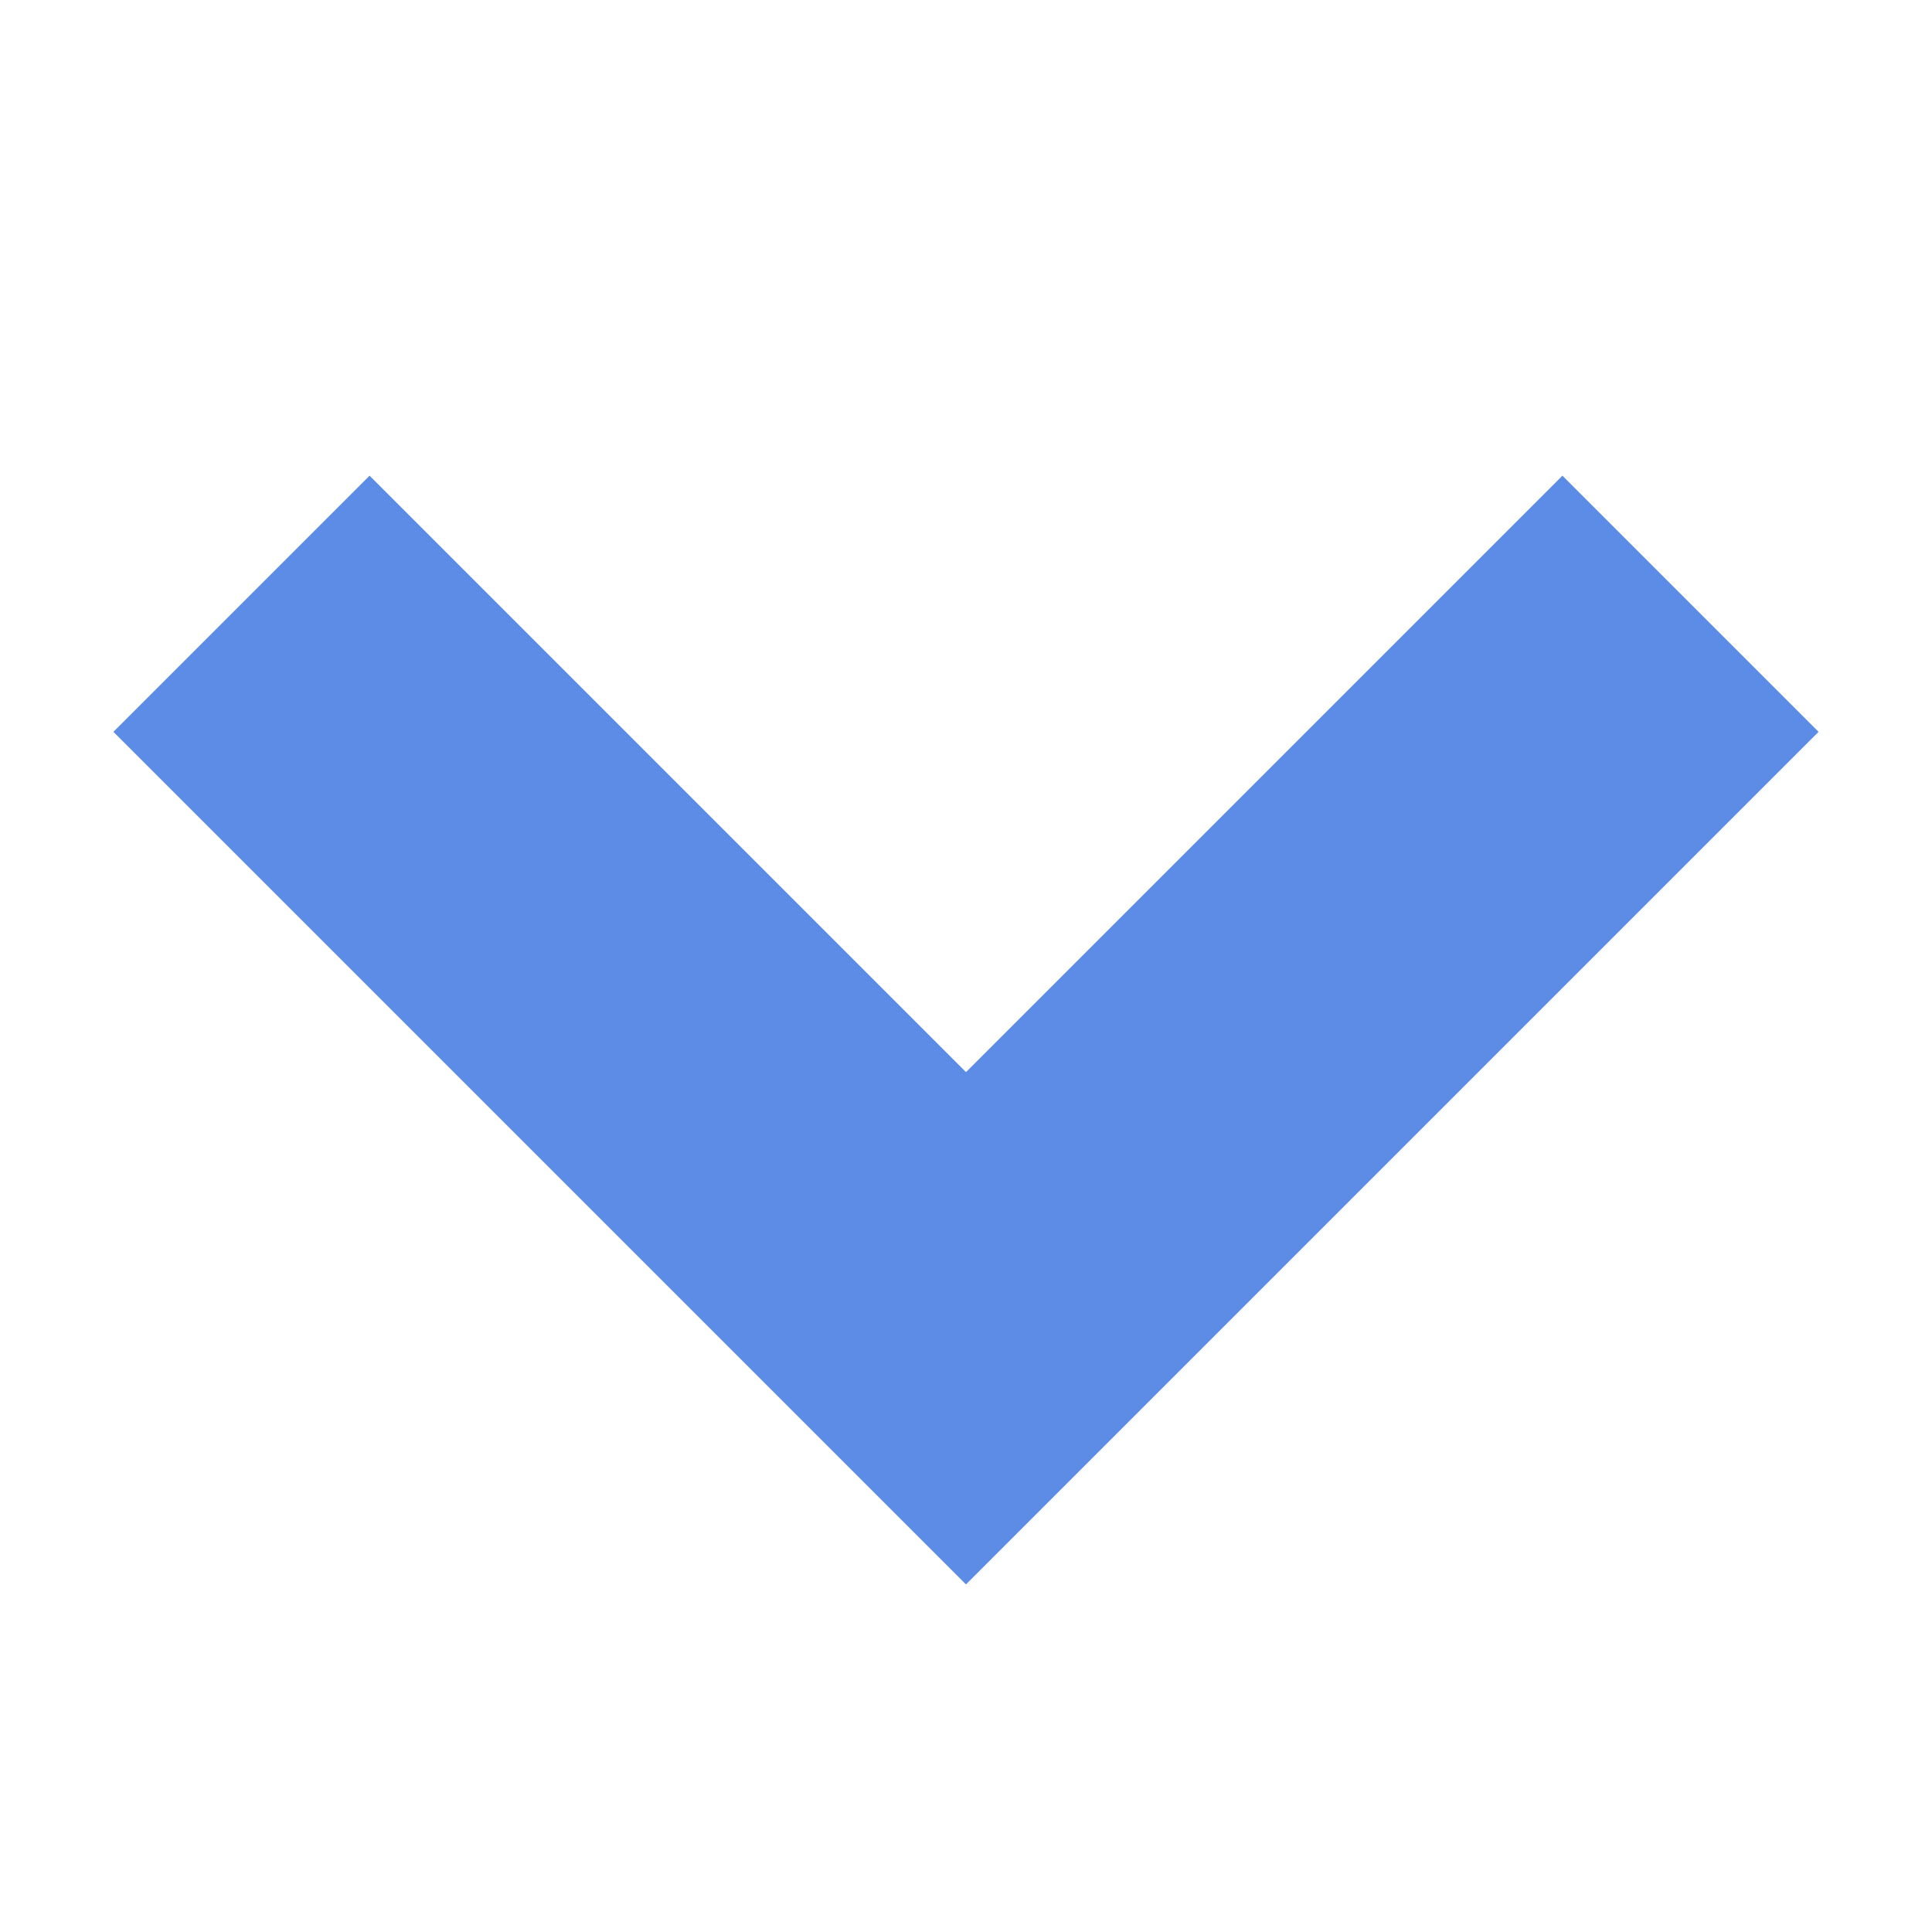
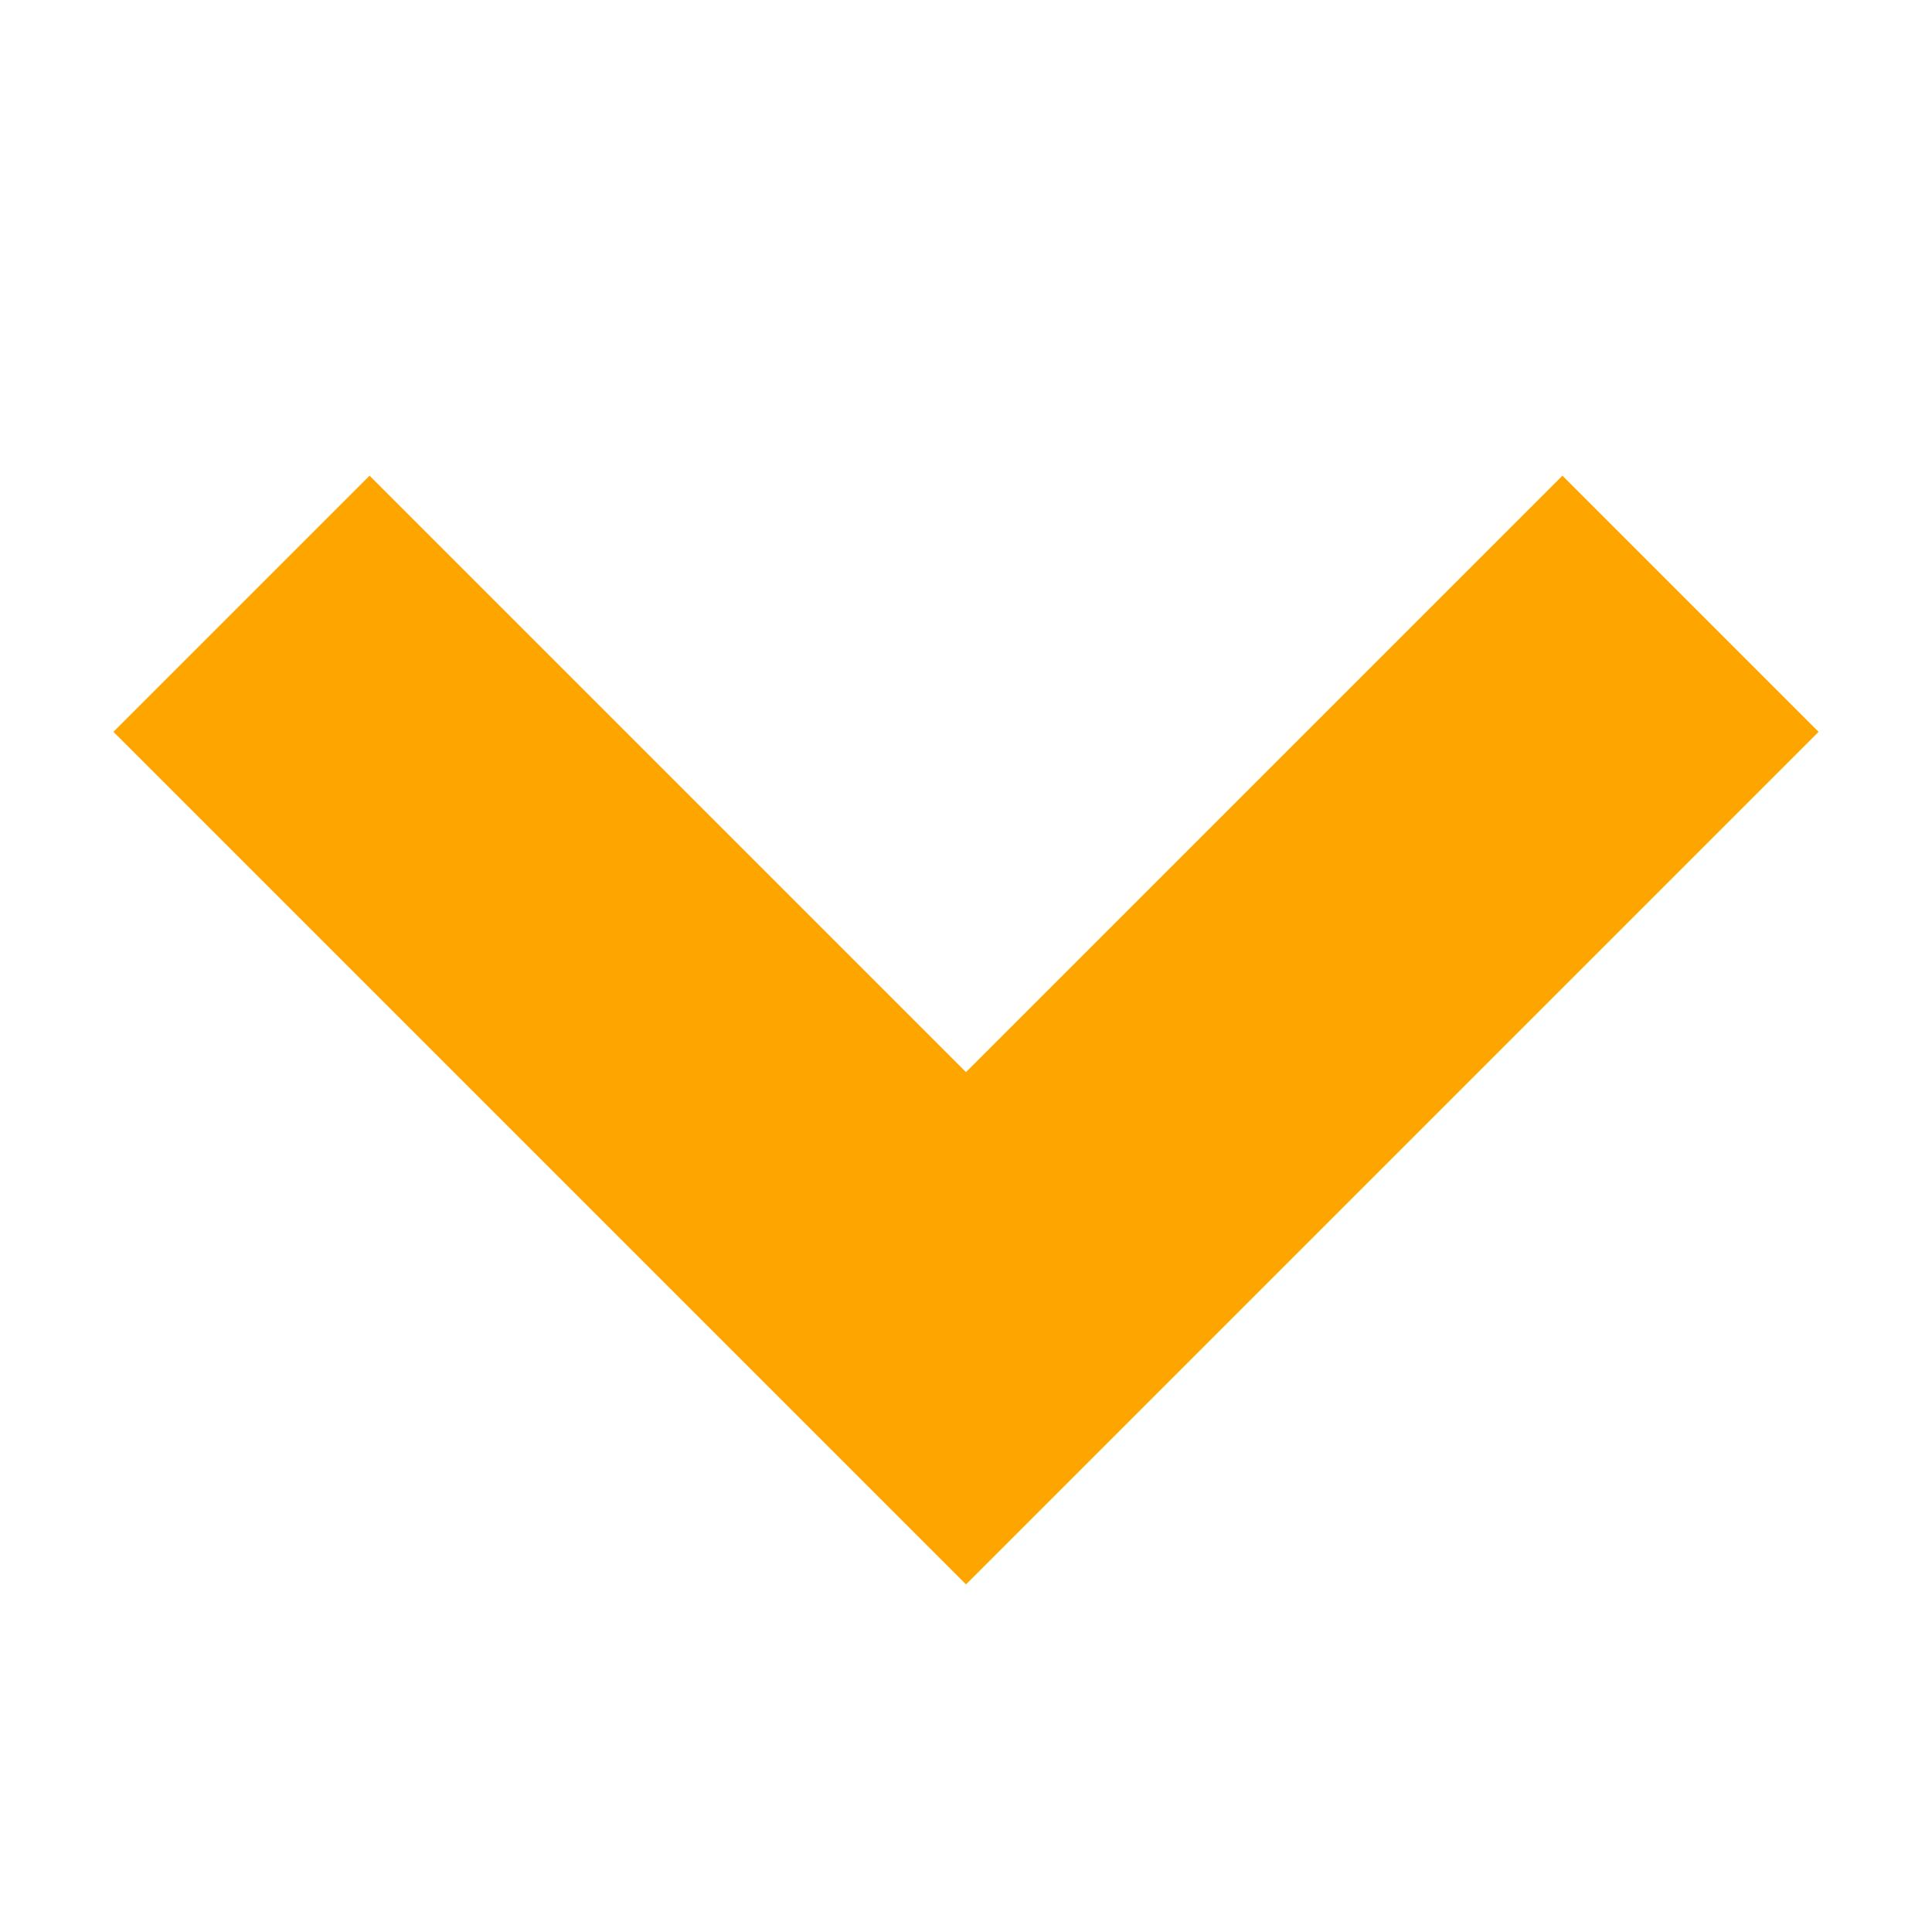
<svg xmlns="http://www.w3.org/2000/svg" version="1.1" id="Layer_1" x="0px" y="0px" width="16px" height="16px" viewBox="0 0 16 16" enable-background="new 0 0 16 16" xml:space="preserve">
-   <polyline fill="none" stroke="#5D8CE7" stroke-width="3" stroke-miterlimit="10" points="2,5 8,11 14,5 " />
+   <polyline fill="none" stroke="#FFA500" stroke-width="3" stroke-miterlimit="10" points="2,5 8,11 14,5 " />
</svg>
